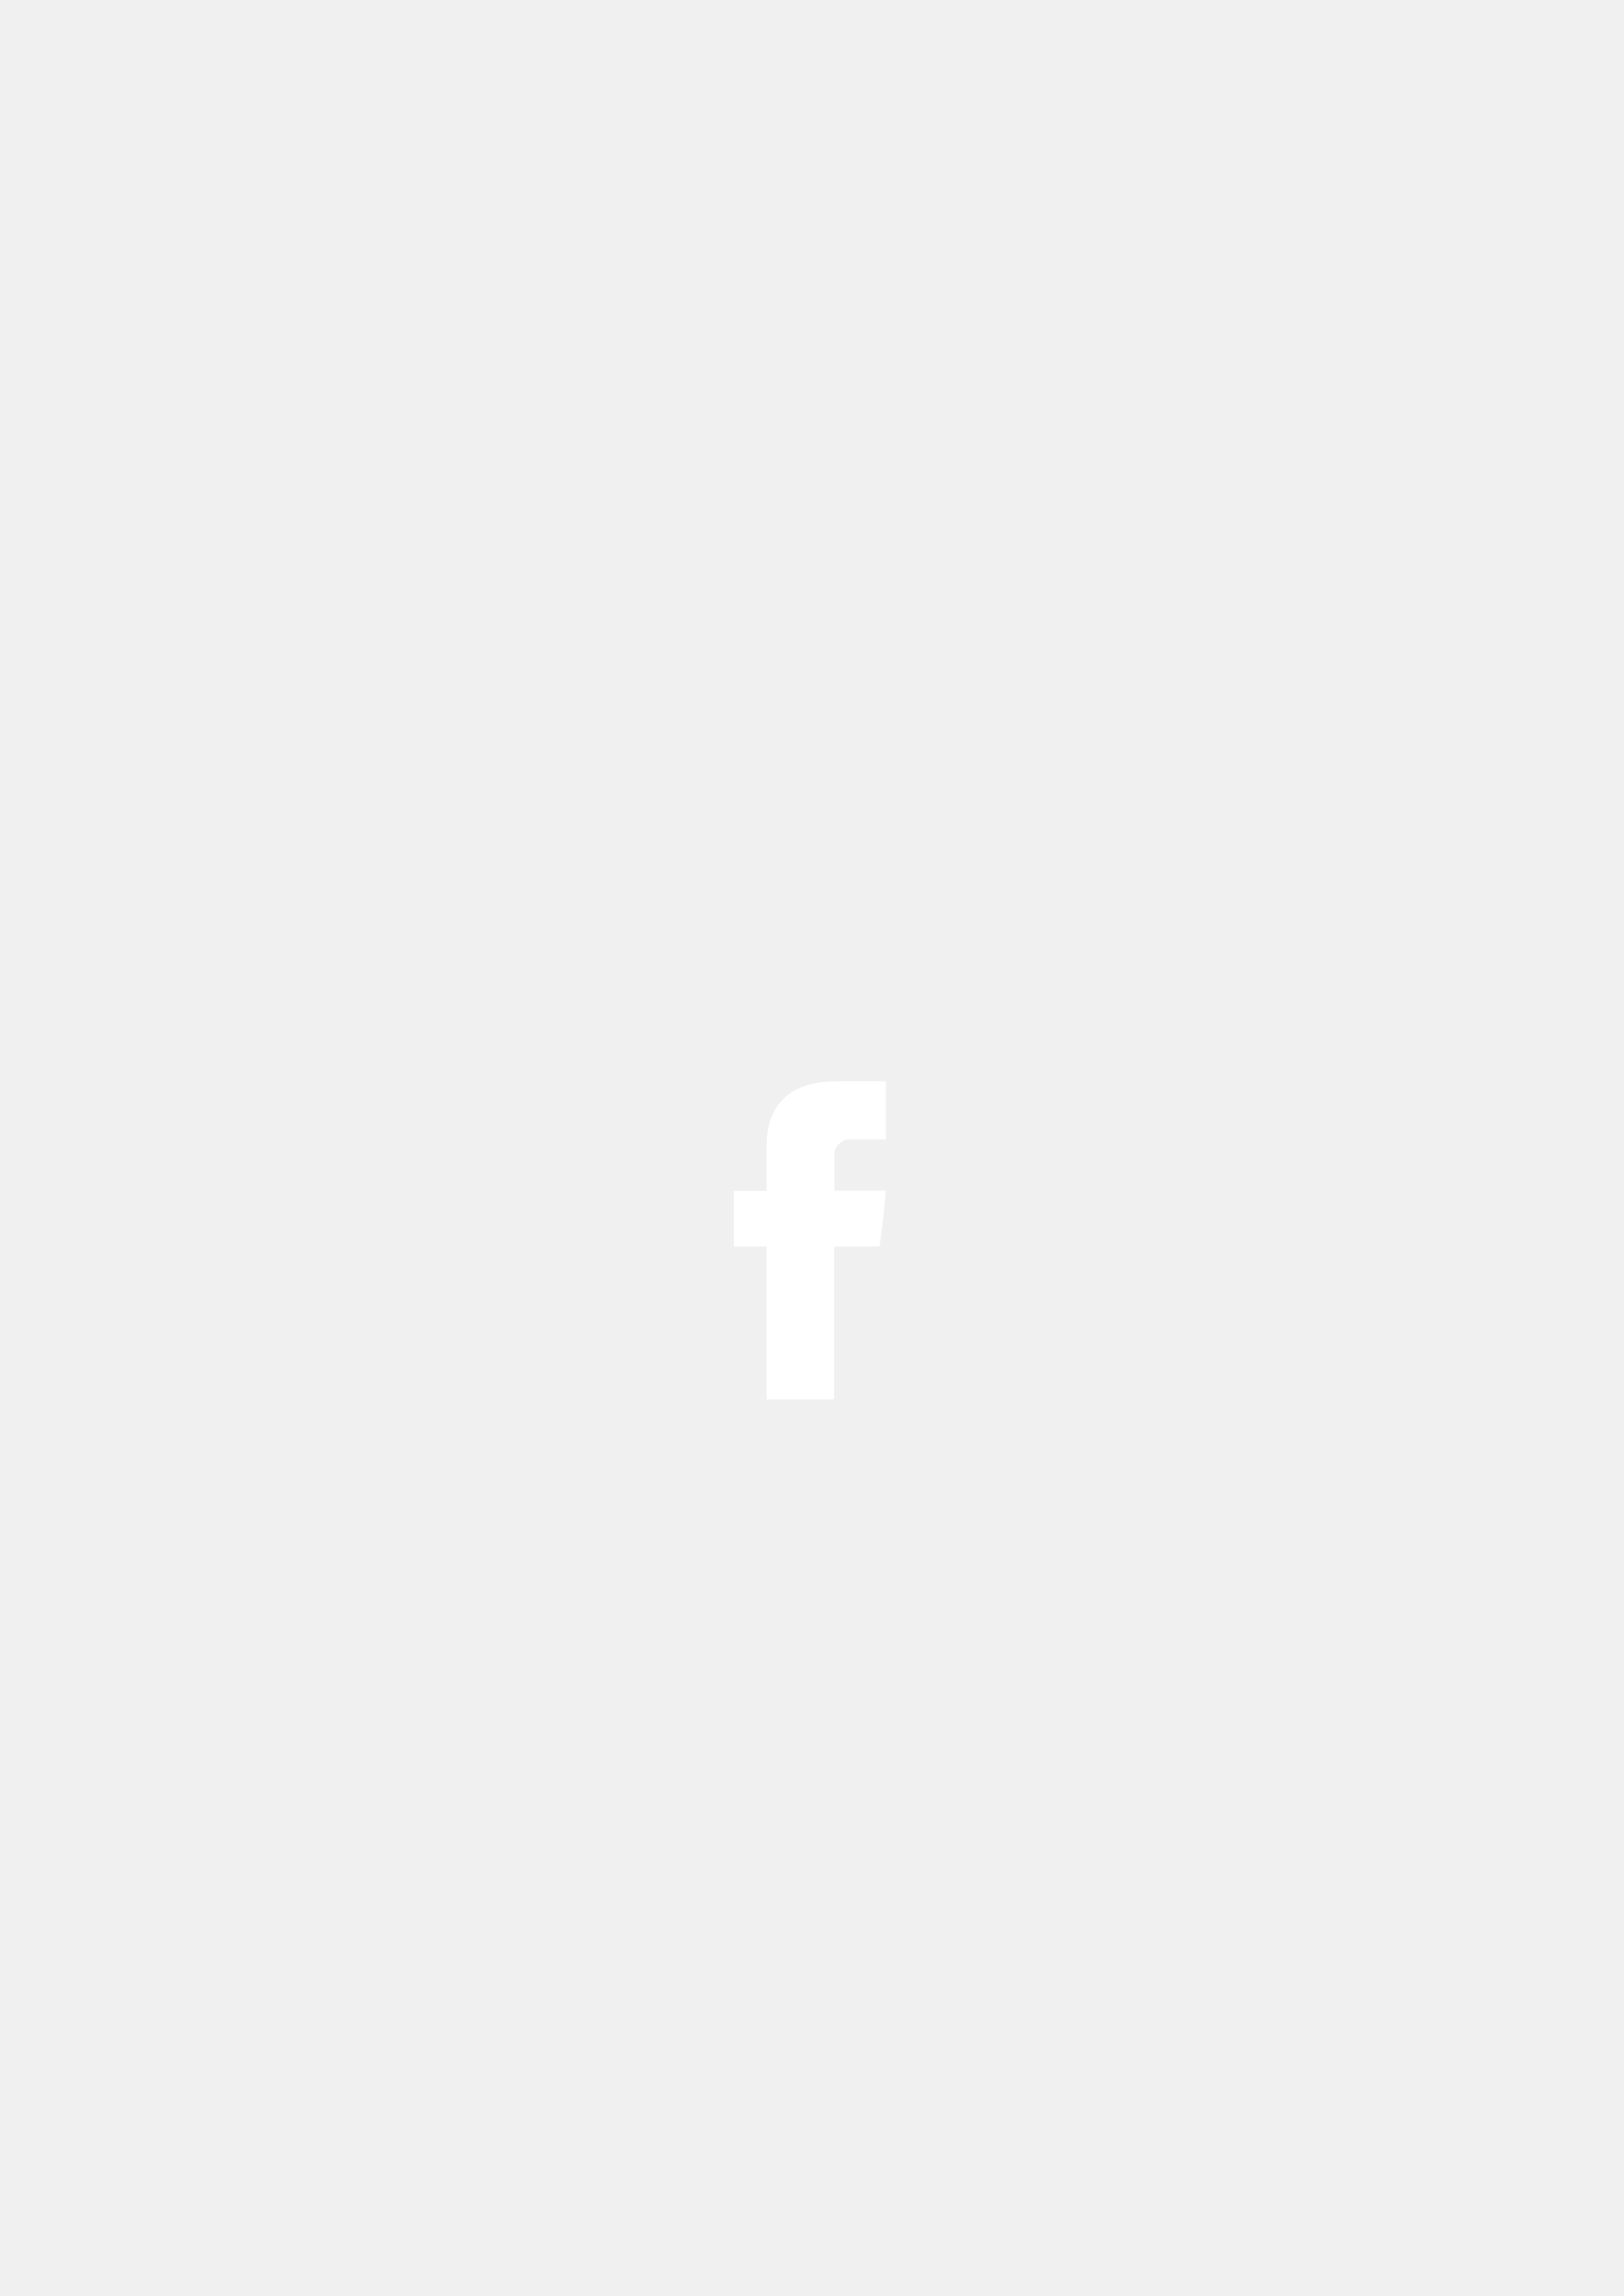
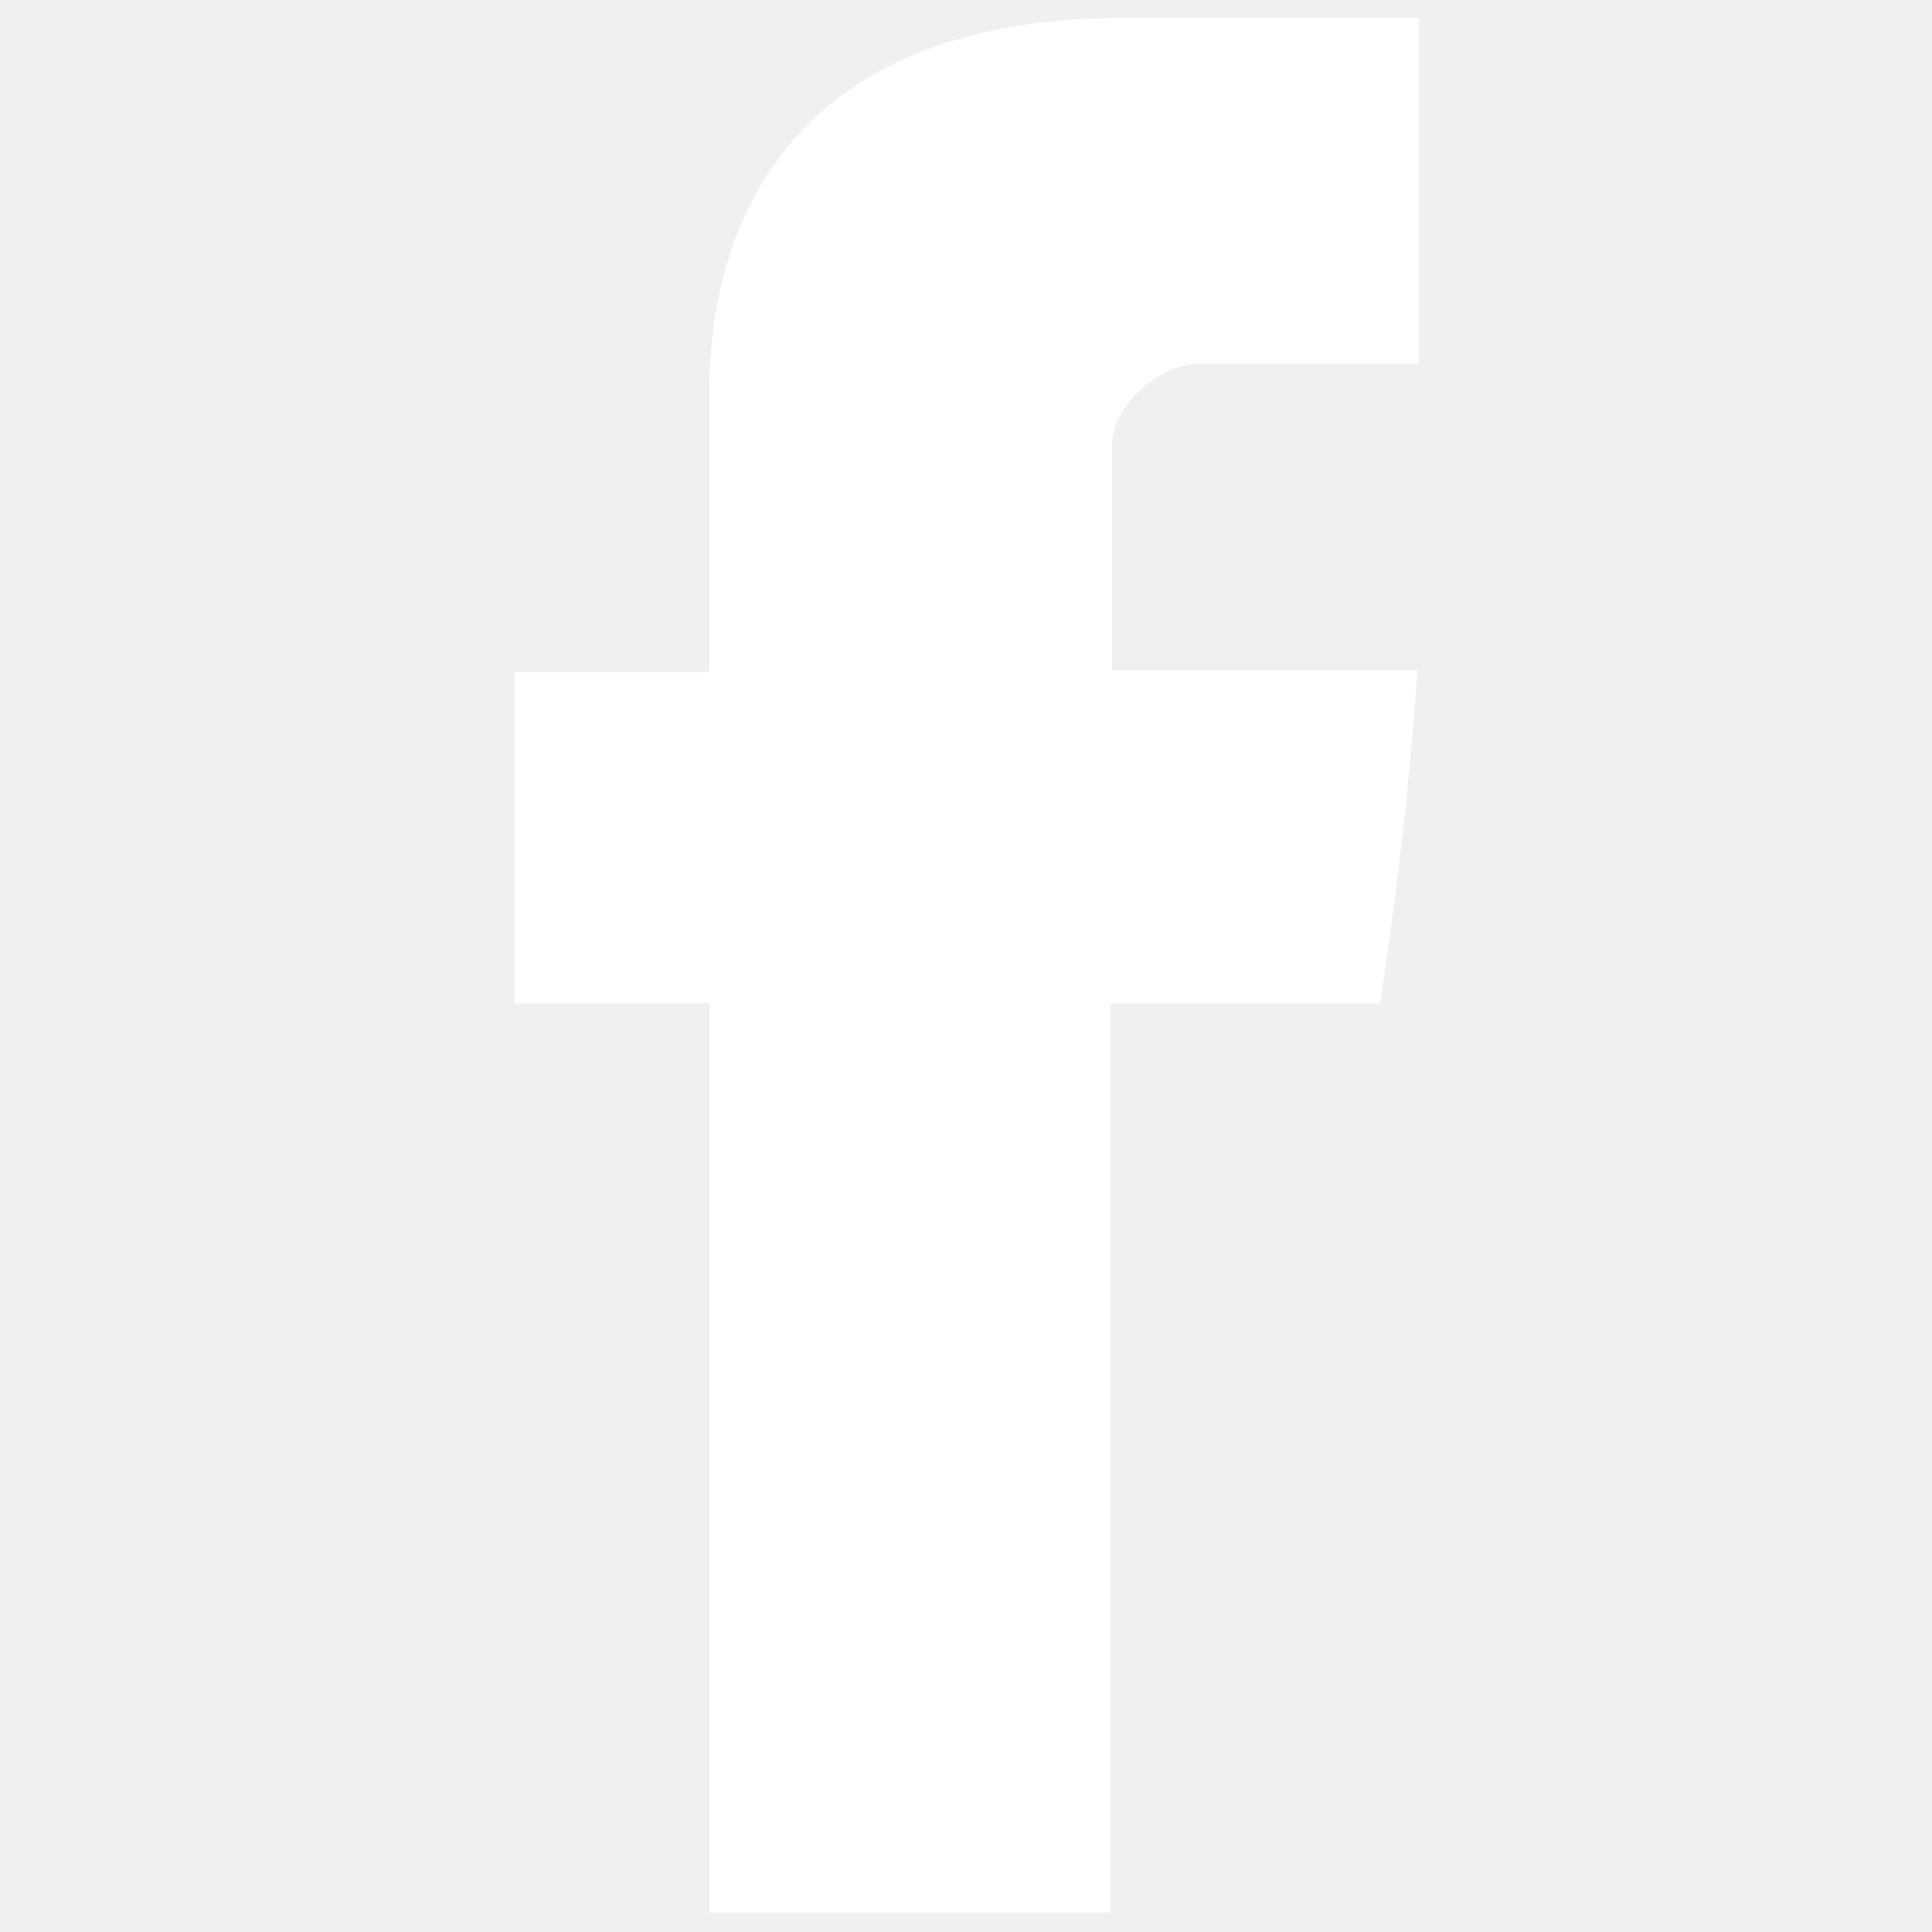
- <svg xmlns="http://www.w3.org/2000/svg" version="1.1" id="Laag_1" x="0px" y="0px" viewBox="0 0 595.28 841.89" enable-background="new 0 0 595.28 841.89" xml:space="preserve">
-   <g>
-     <path id="Facebook_3_" fill="#FFFFFF" d="M281.087,419.991c0,3.053,0,16.692,0,16.692H269.04v20.415h12.047v56.018h24.743v-56.018   h16.605c0,0,1.556-9.788,2.31-20.49c-2.161,0-18.821,0-18.821,0s0-11.874,0-13.954c0-2.086,2.705-4.89,5.364-4.89   c2.668,0,8.286,0,13.486,0c0-2.781,0-12.38,0-21.257c-6.946,0-14.851,0-18.334,0C280.473,396.507,281.087,416.942,281.087,419.991z   " />
+ <svg xmlns="http://www.w3.org/2000/svg" version="1.1" id="Laag_1" x="0px" y="0px" viewBox="0 0 119 119" style="enable-background:new 0 0 119 119;" xml:space="preserve">
+   <style type="text/css">
+ 	.st0{fill:#FFFFFF;}
+ </style>
+   <g id="logo">
+     <path id="Facebook_3_" class="st0" d="M43.7,24.7c0,3.1,0,16.7,0,16.7h-12v20.4h12v56h24.7v-56H85c0,0,1.6-9.8,2.3-20.5   c-2.2,0-18.8,0-18.8,0s0-11.9,0-14c0-2.1,2.7-4.9,5.4-4.9c2.7,0,8.3,0,13.5,0c0-2.8,0-12.4,0-21.3c-6.9,0-14.9,0-18.3,0   C43.1,1.2,43.7,21.6,43.7,24.7z" />
  </g>
</svg>
